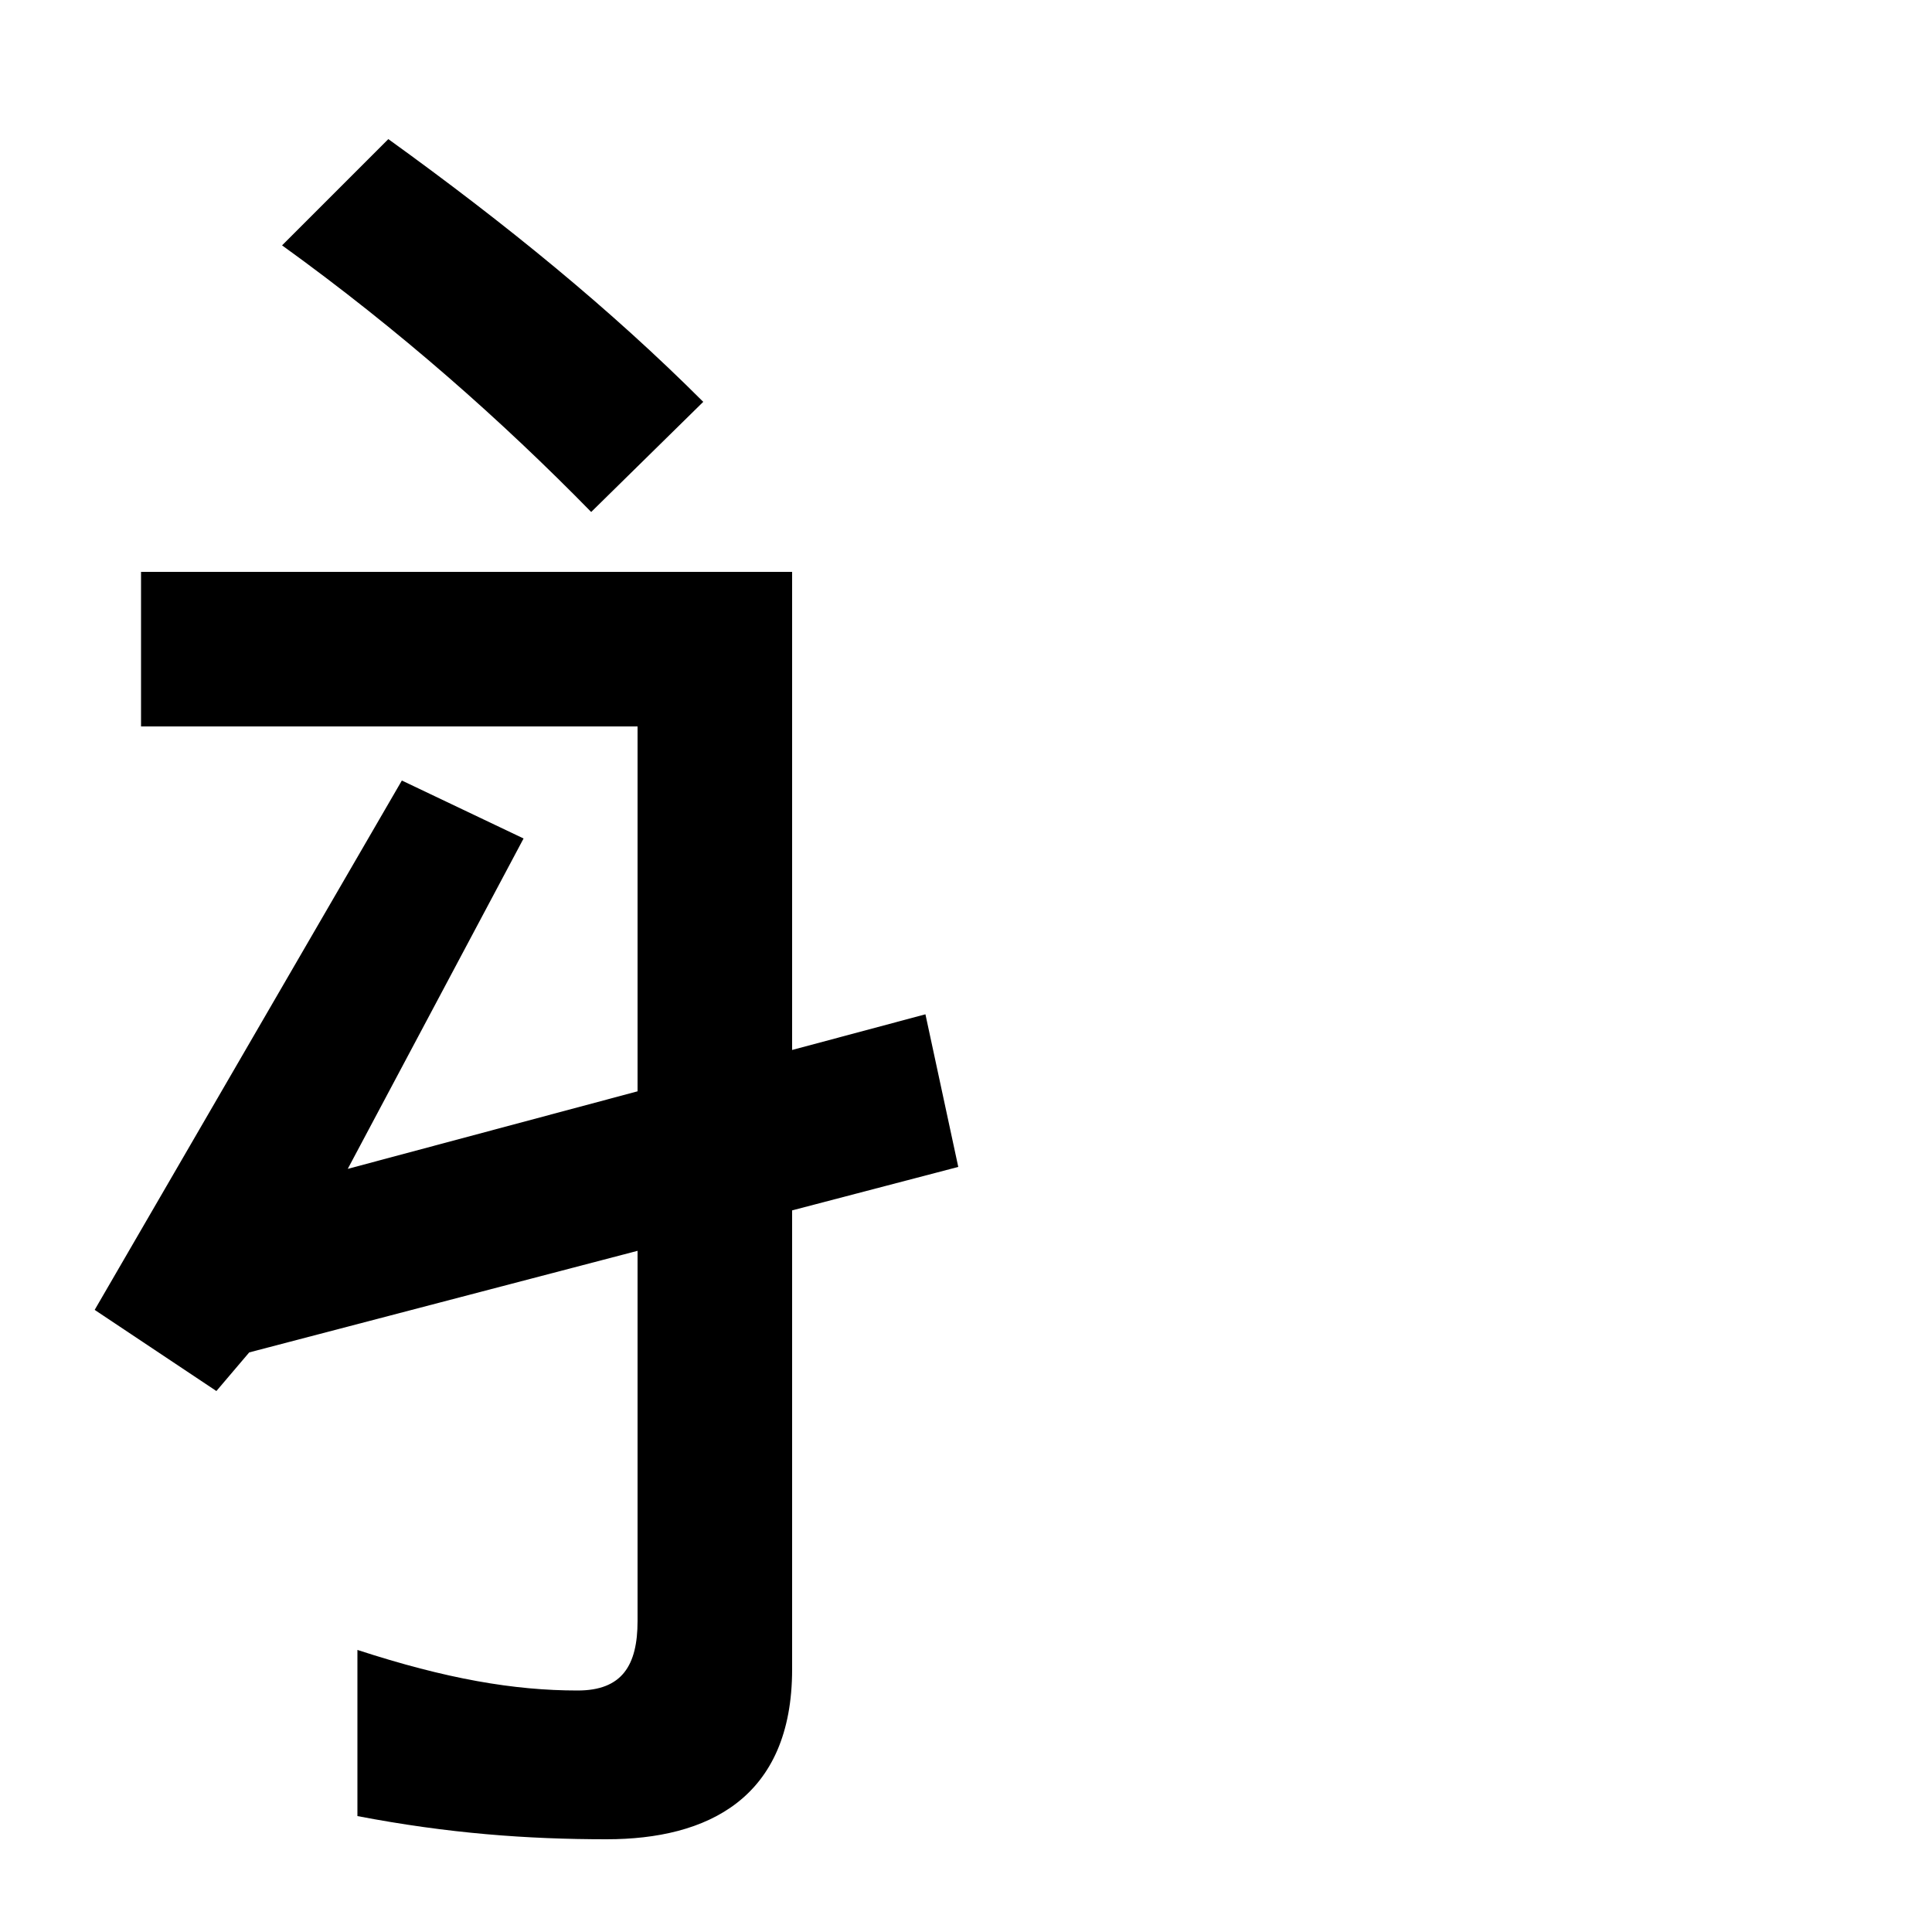
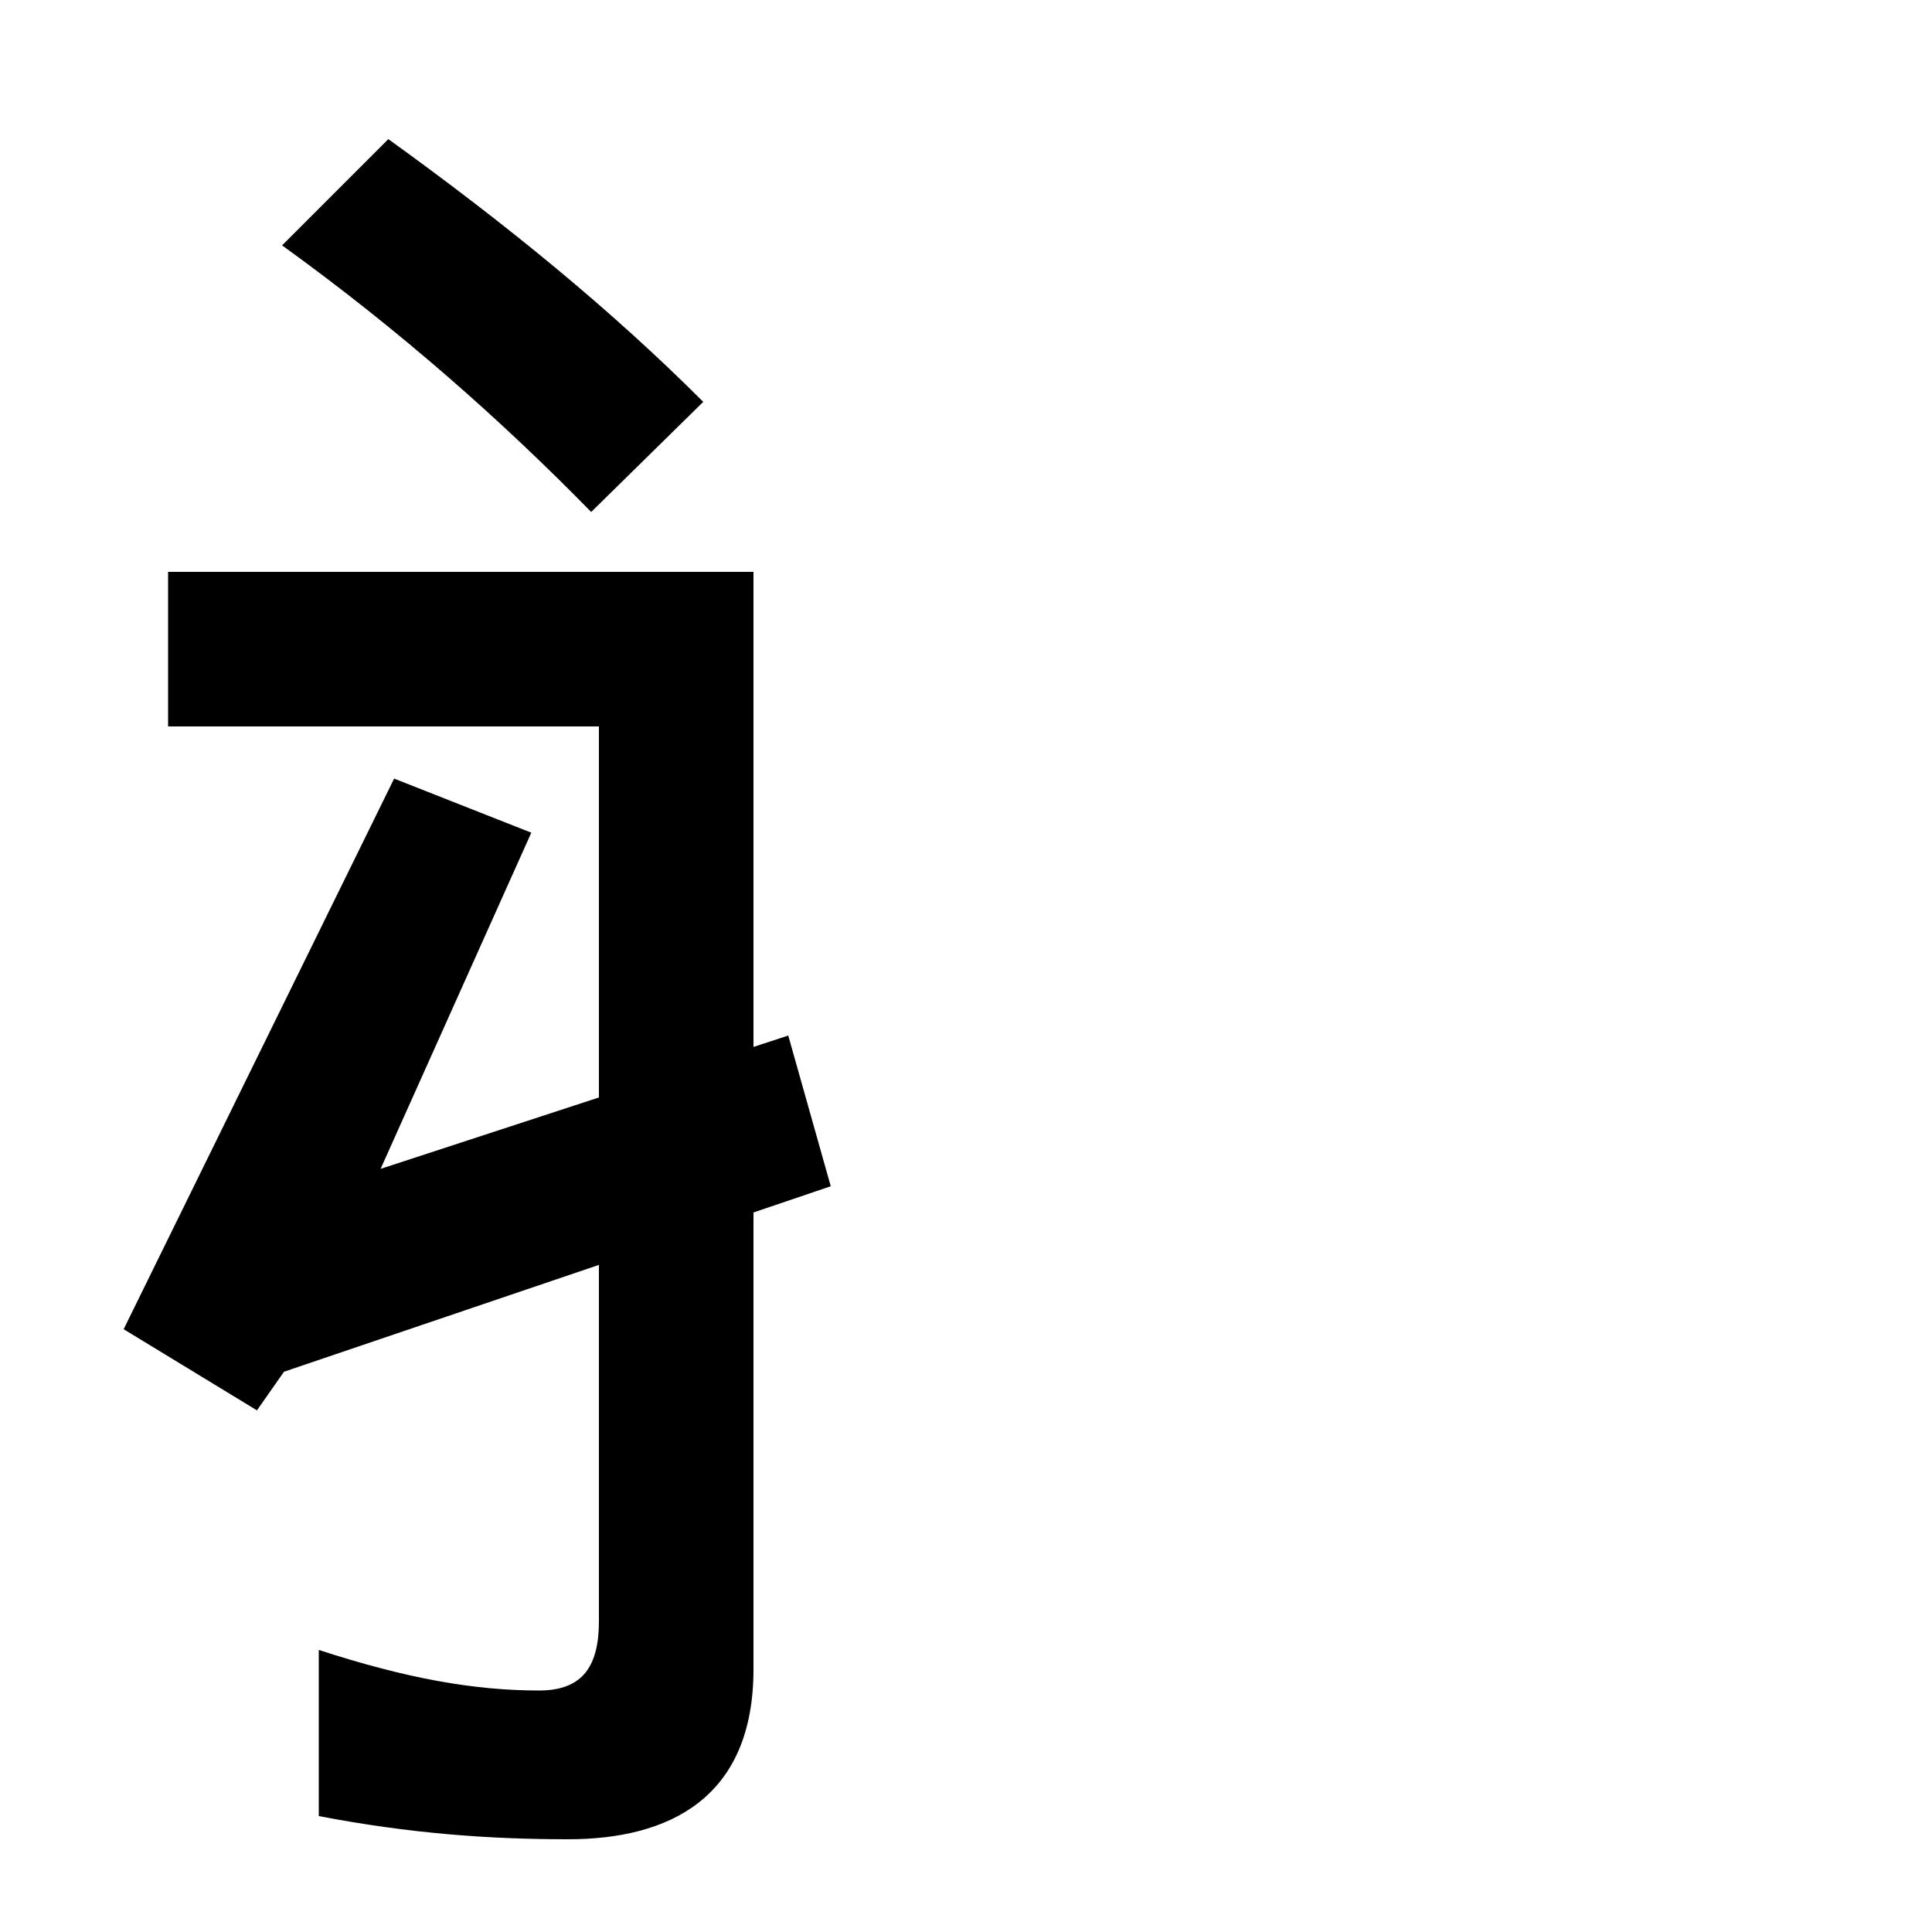
<svg xmlns="http://www.w3.org/2000/svg" width="1000" height="1000">
-   <path d="M49 202 112 160 129 180 496 276 479 355 180 275 271 446 208 476ZM330 504V41C330 18 322 5 299 5C266 5 231 11 185 26V-60C232 -69 273 -72 314 -72C366 -72 410 -51 410 16V584H73V504ZM306 615 364 672C316 720 262 764 201 808L146 753C207 709 260 662 306 615Z" transform="translate(0, 880) scale(1,-1)" />
+   <path d="M64 192 133 150 147 170 430 266 408 344 197 275 275 449 204 477ZM310 504V41C310 18 302 5 279 5C246 5 211 11 165 26V-60C212 -69 253 -72 294 -72C346 -72 390 -51 390 16V584H87V504ZM306 615 364 672C316 720 262 764 201 808L146 753C207 709 260 662 306 615Z" transform="translate(0, 880) scale(1,-1)" />
</svg>
